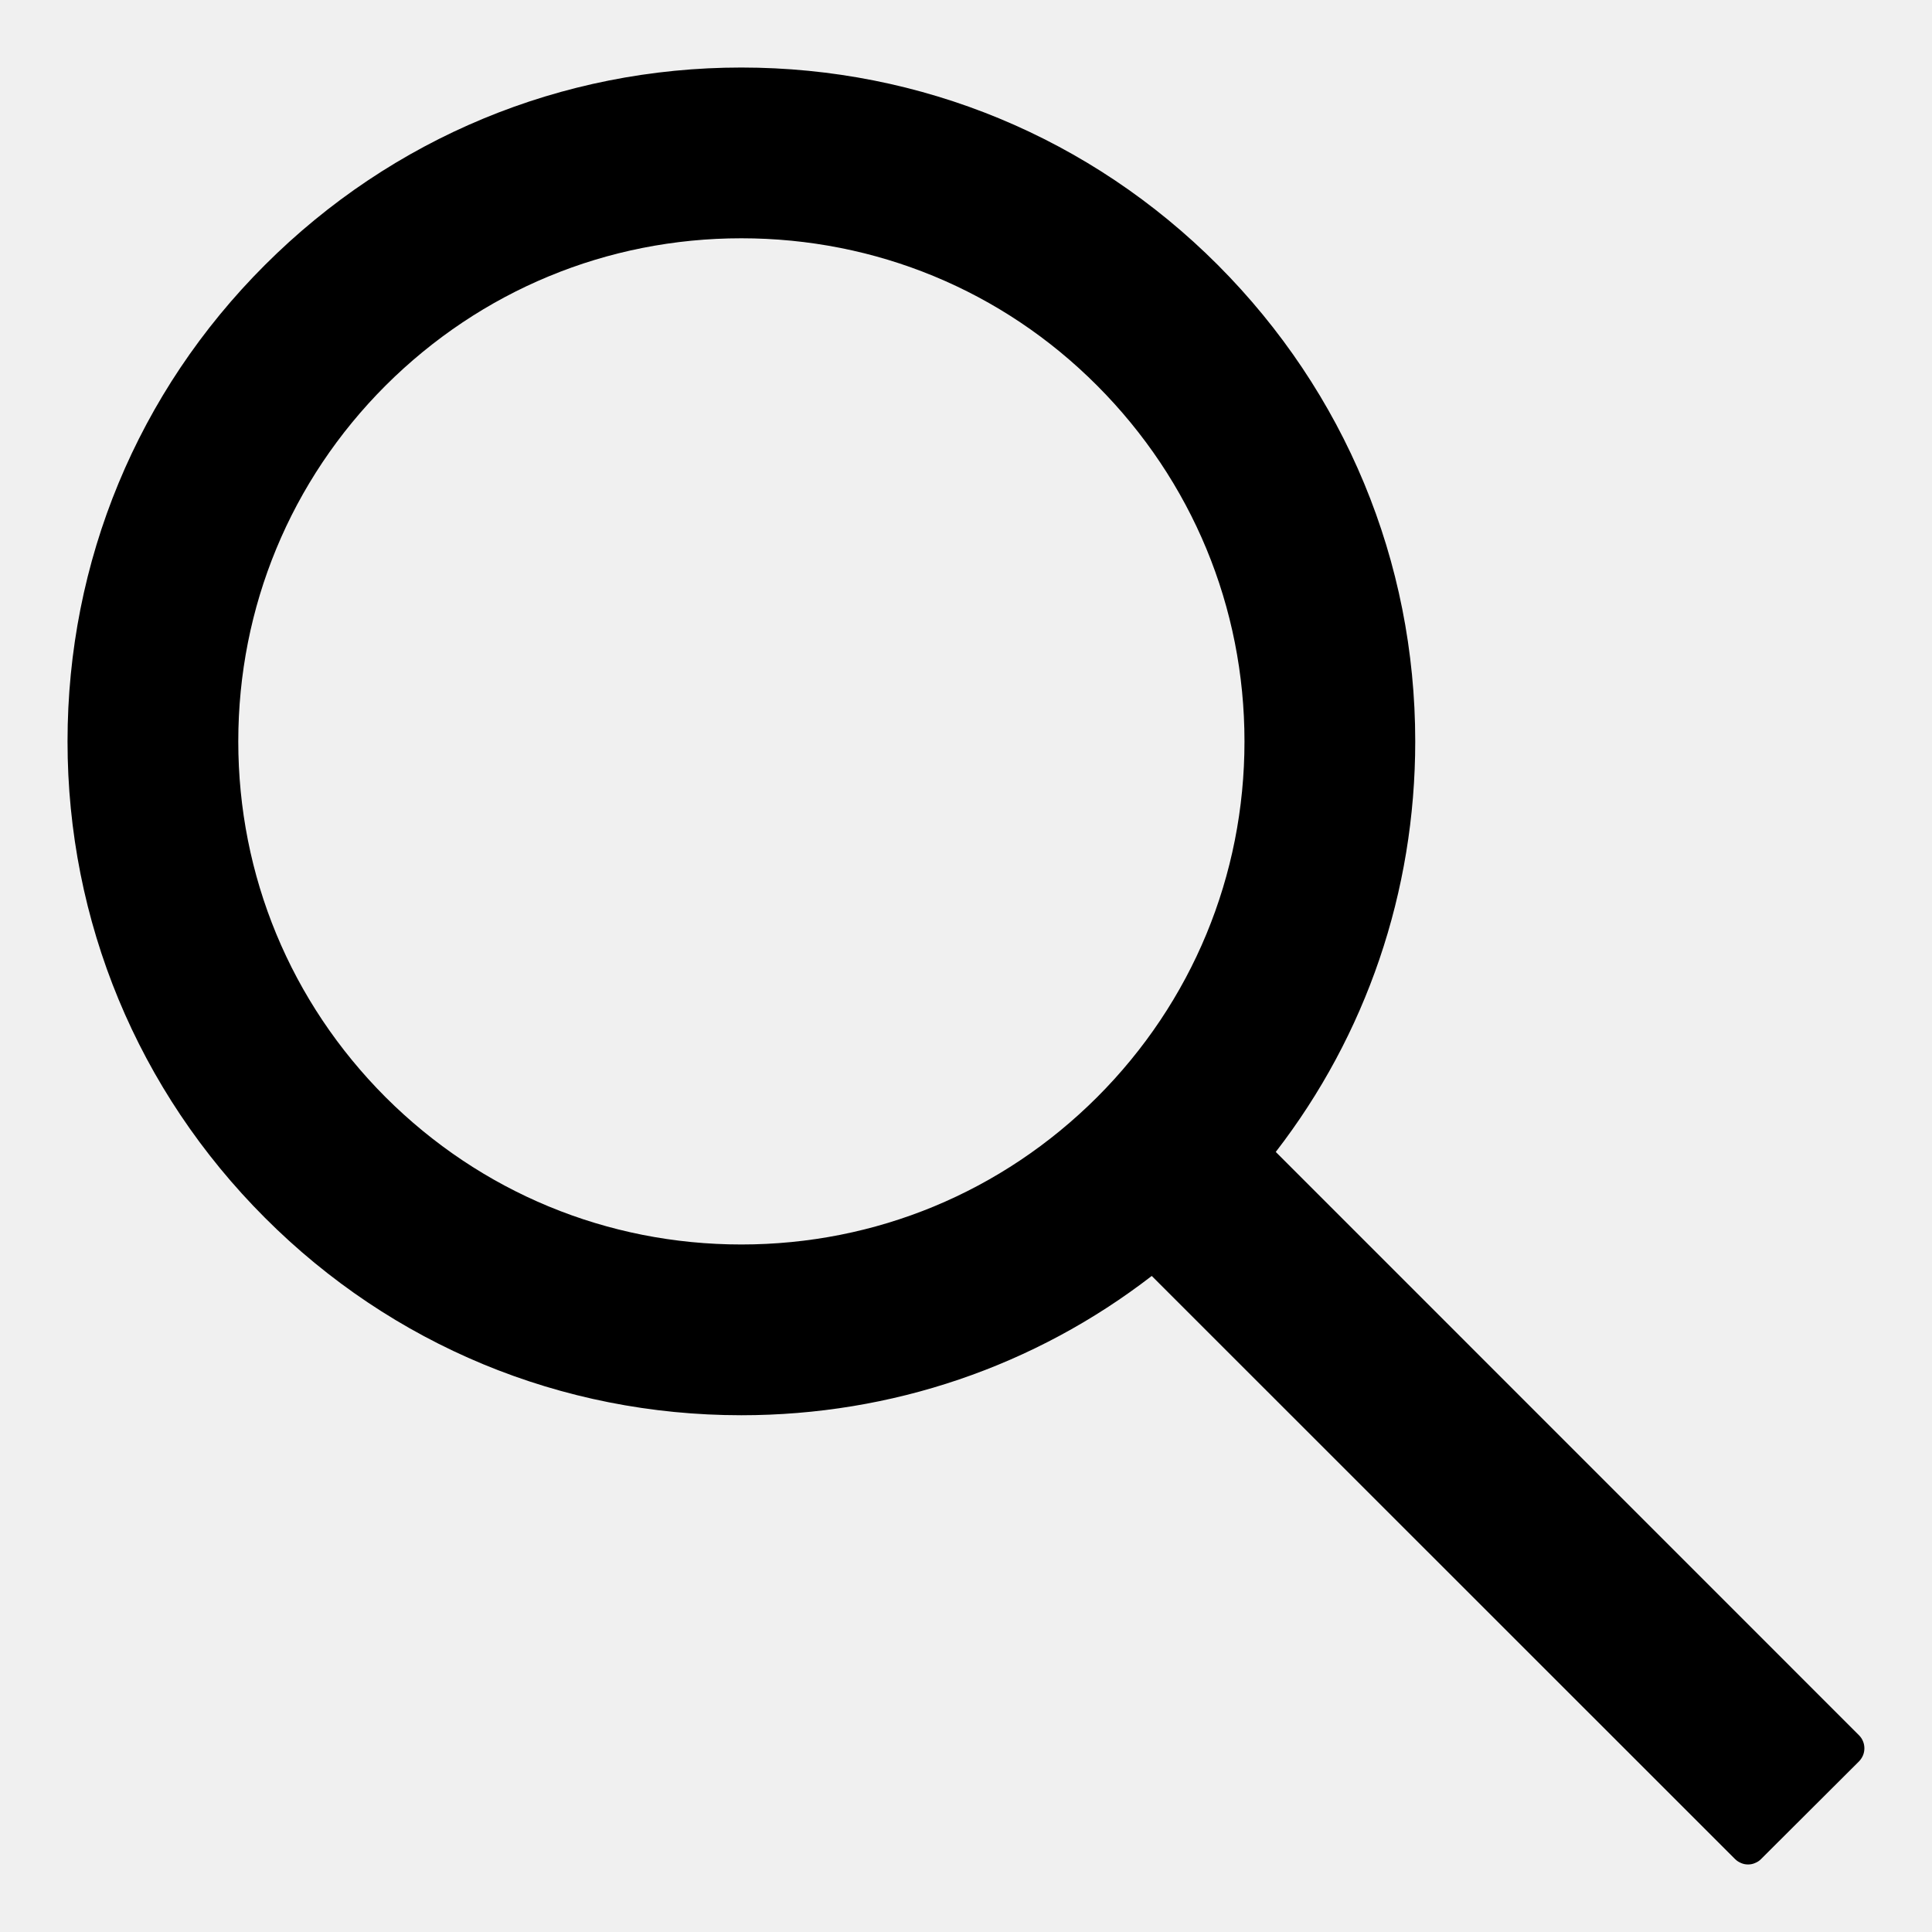
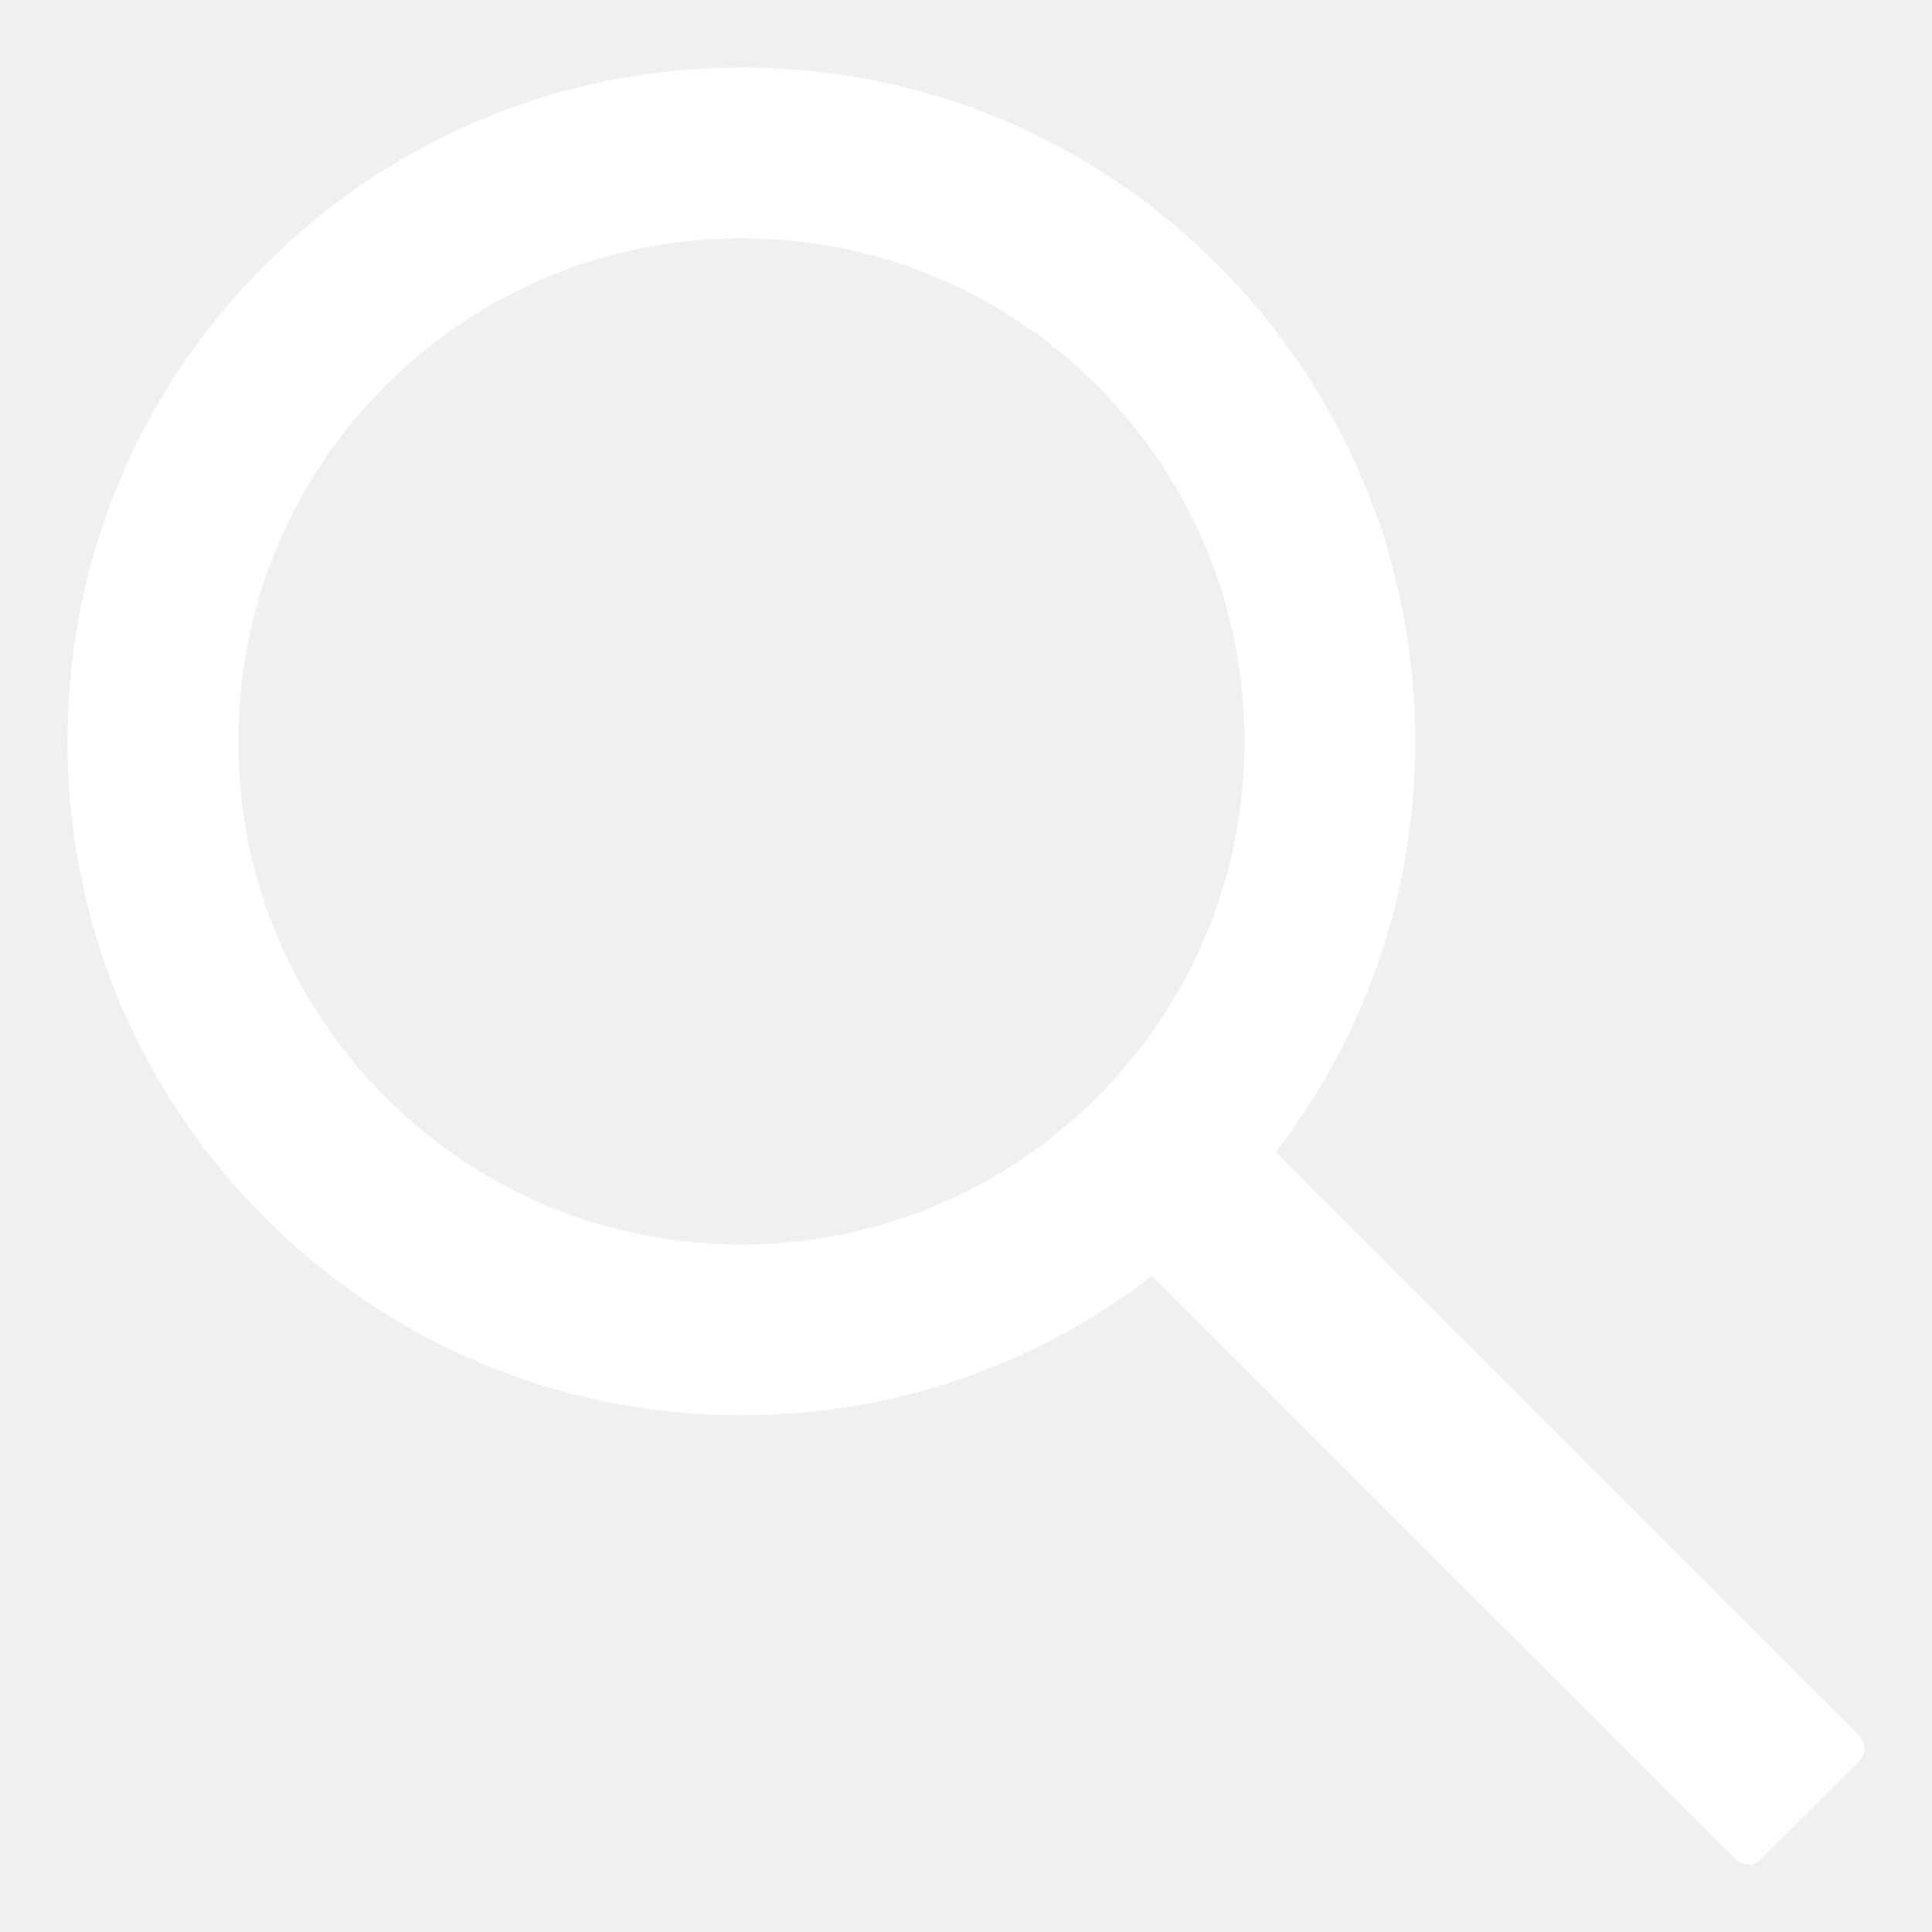
<svg xmlns="http://www.w3.org/2000/svg" id="search" width="16" height="16" viewBox="0 0 21 21" fill="none">
-   <path class="search__path" d="M20.207 18.862L13.867 12.521C14.85 11.249 15.383 9.694 15.383 8.059C15.383 6.101 14.618 4.265 13.237 2.88C11.855 1.496 10.014 0.734 8.058 0.734C6.103 0.734 4.262 1.499 2.88 2.88C1.496 4.262 0.734 6.101 0.734 8.059C0.734 10.014 1.498 11.855 2.88 13.237C4.262 14.621 6.1 15.383 8.058 15.383C9.694 15.383 11.247 14.851 12.519 13.869L18.859 20.207C18.878 20.226 18.9 20.24 18.924 20.25C18.948 20.261 18.974 20.266 19.001 20.266C19.027 20.266 19.053 20.261 19.077 20.25C19.102 20.24 19.124 20.226 19.142 20.207L20.207 19.145C20.225 19.126 20.24 19.104 20.25 19.08C20.26 19.056 20.265 19.03 20.265 19.003C20.265 18.977 20.26 18.951 20.25 18.927C20.24 18.902 20.225 18.88 20.207 18.862ZM11.925 11.926C10.89 12.959 9.518 13.527 8.058 13.527C6.598 13.527 5.226 12.959 4.191 11.926C3.158 10.891 2.59 9.519 2.59 8.059C2.59 6.599 3.158 5.224 4.191 4.191C5.226 3.159 6.598 2.59 8.058 2.59C9.518 2.59 10.893 3.156 11.925 4.191C12.958 5.227 13.527 6.599 13.527 8.059C13.527 9.519 12.958 10.893 11.925 11.926Z" fill="#000" />
+   <path class="search__path" d="M20.207 18.862L13.867 12.521C14.85 11.249 15.383 9.694 15.383 8.059C15.383 6.101 14.618 4.265 13.237 2.88C11.855 1.496 10.014 0.734 8.058 0.734C6.103 0.734 4.262 1.499 2.88 2.88C1.496 4.262 0.734 6.101 0.734 8.059C0.734 10.014 1.498 11.855 2.88 13.237C4.262 14.621 6.1 15.383 8.058 15.383C9.694 15.383 11.247 14.851 12.519 13.869L18.859 20.207C18.878 20.226 18.9 20.24 18.924 20.25C18.948 20.261 18.974 20.266 19.001 20.266C19.027 20.266 19.053 20.261 19.077 20.25C19.102 20.24 19.124 20.226 19.142 20.207L20.207 19.145C20.225 19.126 20.24 19.104 20.25 19.08C20.26 19.056 20.265 19.03 20.265 19.003C20.265 18.977 20.26 18.951 20.25 18.927C20.24 18.902 20.225 18.88 20.207 18.862ZM11.925 11.926C10.89 12.959 9.518 13.527 8.058 13.527C6.598 13.527 5.226 12.959 4.191 11.926C3.158 10.891 2.59 9.519 2.59 8.059C2.59 6.599 3.158 5.224 4.191 4.191C5.226 3.159 6.598 2.59 8.058 2.59C9.518 2.59 10.893 3.156 11.925 4.191C12.958 5.227 13.527 6.599 13.527 8.059C13.527 9.519 12.958 10.893 11.925 11.926Z" fill="#fff" />
</svg>
